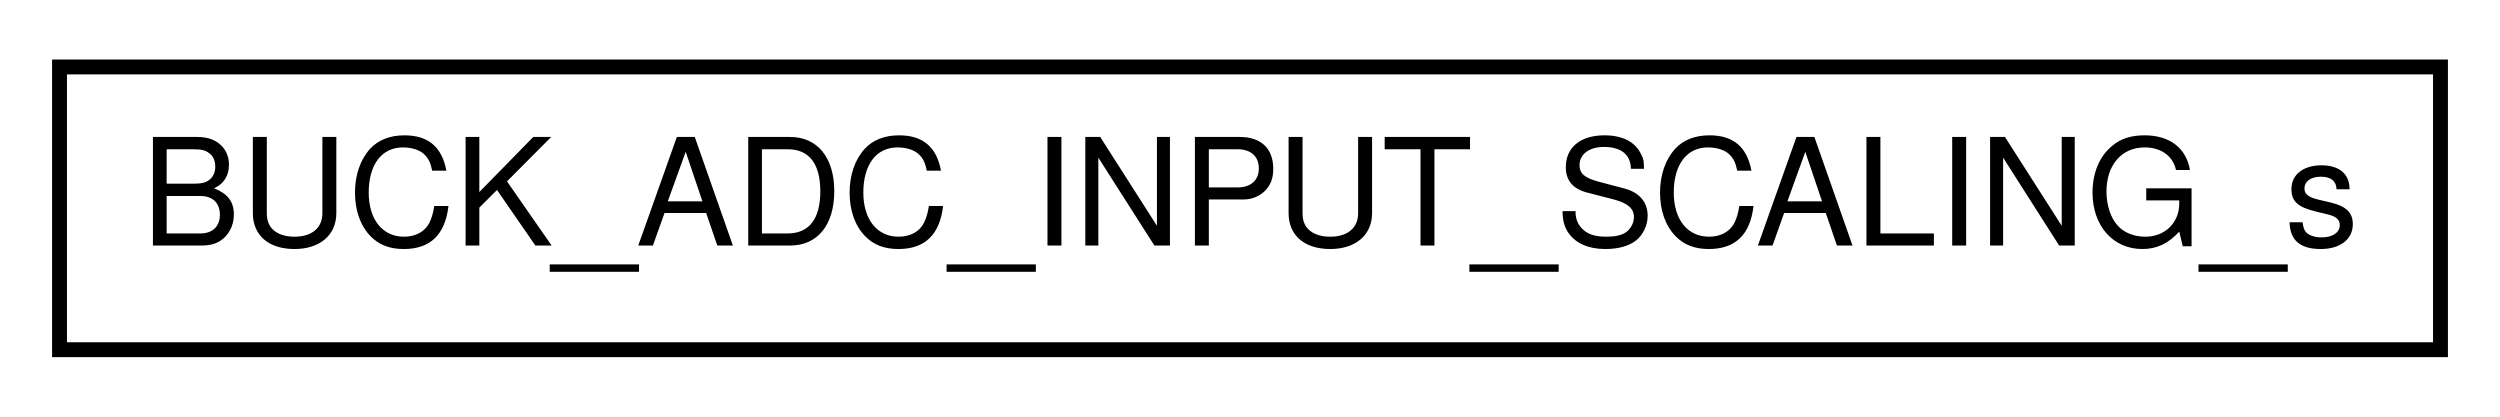
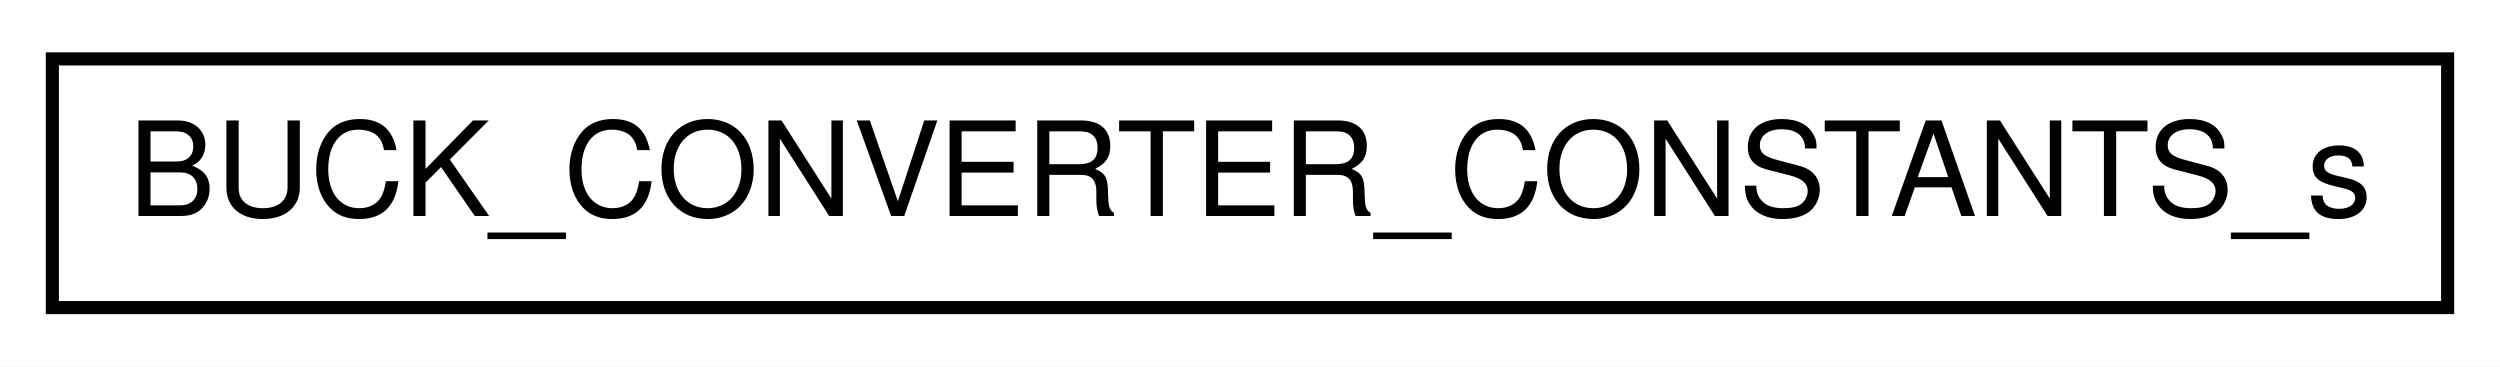
- <svg xmlns="http://www.w3.org/2000/svg" xmlns:xlink="http://www.w3.org/1999/xlink" width="168pt" height="28pt" viewBox="0.00 0.00 168.00 28.00">
+ <svg xmlns="http://www.w3.org/2000/svg" xmlns:xlink="http://www.w3.org/1999/xlink" width="191pt" height="28pt" viewBox="0.00 0.00 191.00 28.00">
  <g id="graph0" class="graph" transform="scale(1 1) rotate(0) translate(4 24)">
-     <polygon fill="white" stroke="transparent" points="-4,4 -4,-24 164,-24 164,4 -4,4" />
+     <polygon fill="white" stroke="transparent" points="-4,4 -4,-24 187,-24 187,4 -4,4" />
    <g id="node1" class="node">
      <g id="a_node1">
-         <a xlink:href="struct_b_u_c_k___a_d_c___i_n_p_u_t___s_c_a_l_i_n_g__s.html" target="_top" xlink:title="Generic power converter feedback specifications.">
-           <polygon fill="white" stroke="black" points="0,-0.5 0,-19.5 160,-19.5 160,-0.5 0,-0.5" />
-           <text text-anchor="middle" x="80" y="-7.5" font-family="Helvetica,sans-Serif" font-size="10.00">BUCK_ADC_INPUT_SCALING_s</text>
+         <a xlink:href="a01431.html" target="_top" xlink:title="Structure providing all public enumerated lists of constants.">
+           <polygon fill="white" stroke="black" points="0,-0.5 0,-19.5 183,-19.5 183,-0.5 0,-0.5" />
+           <text text-anchor="middle" x="91.5" y="-7.5" font-family="Helvetica,sans-Serif" font-size="10.00">BUCK_CONVERTER_CONSTANTS_s</text>
        </a>
      </g>
    </g>
  </g>
</svg>
